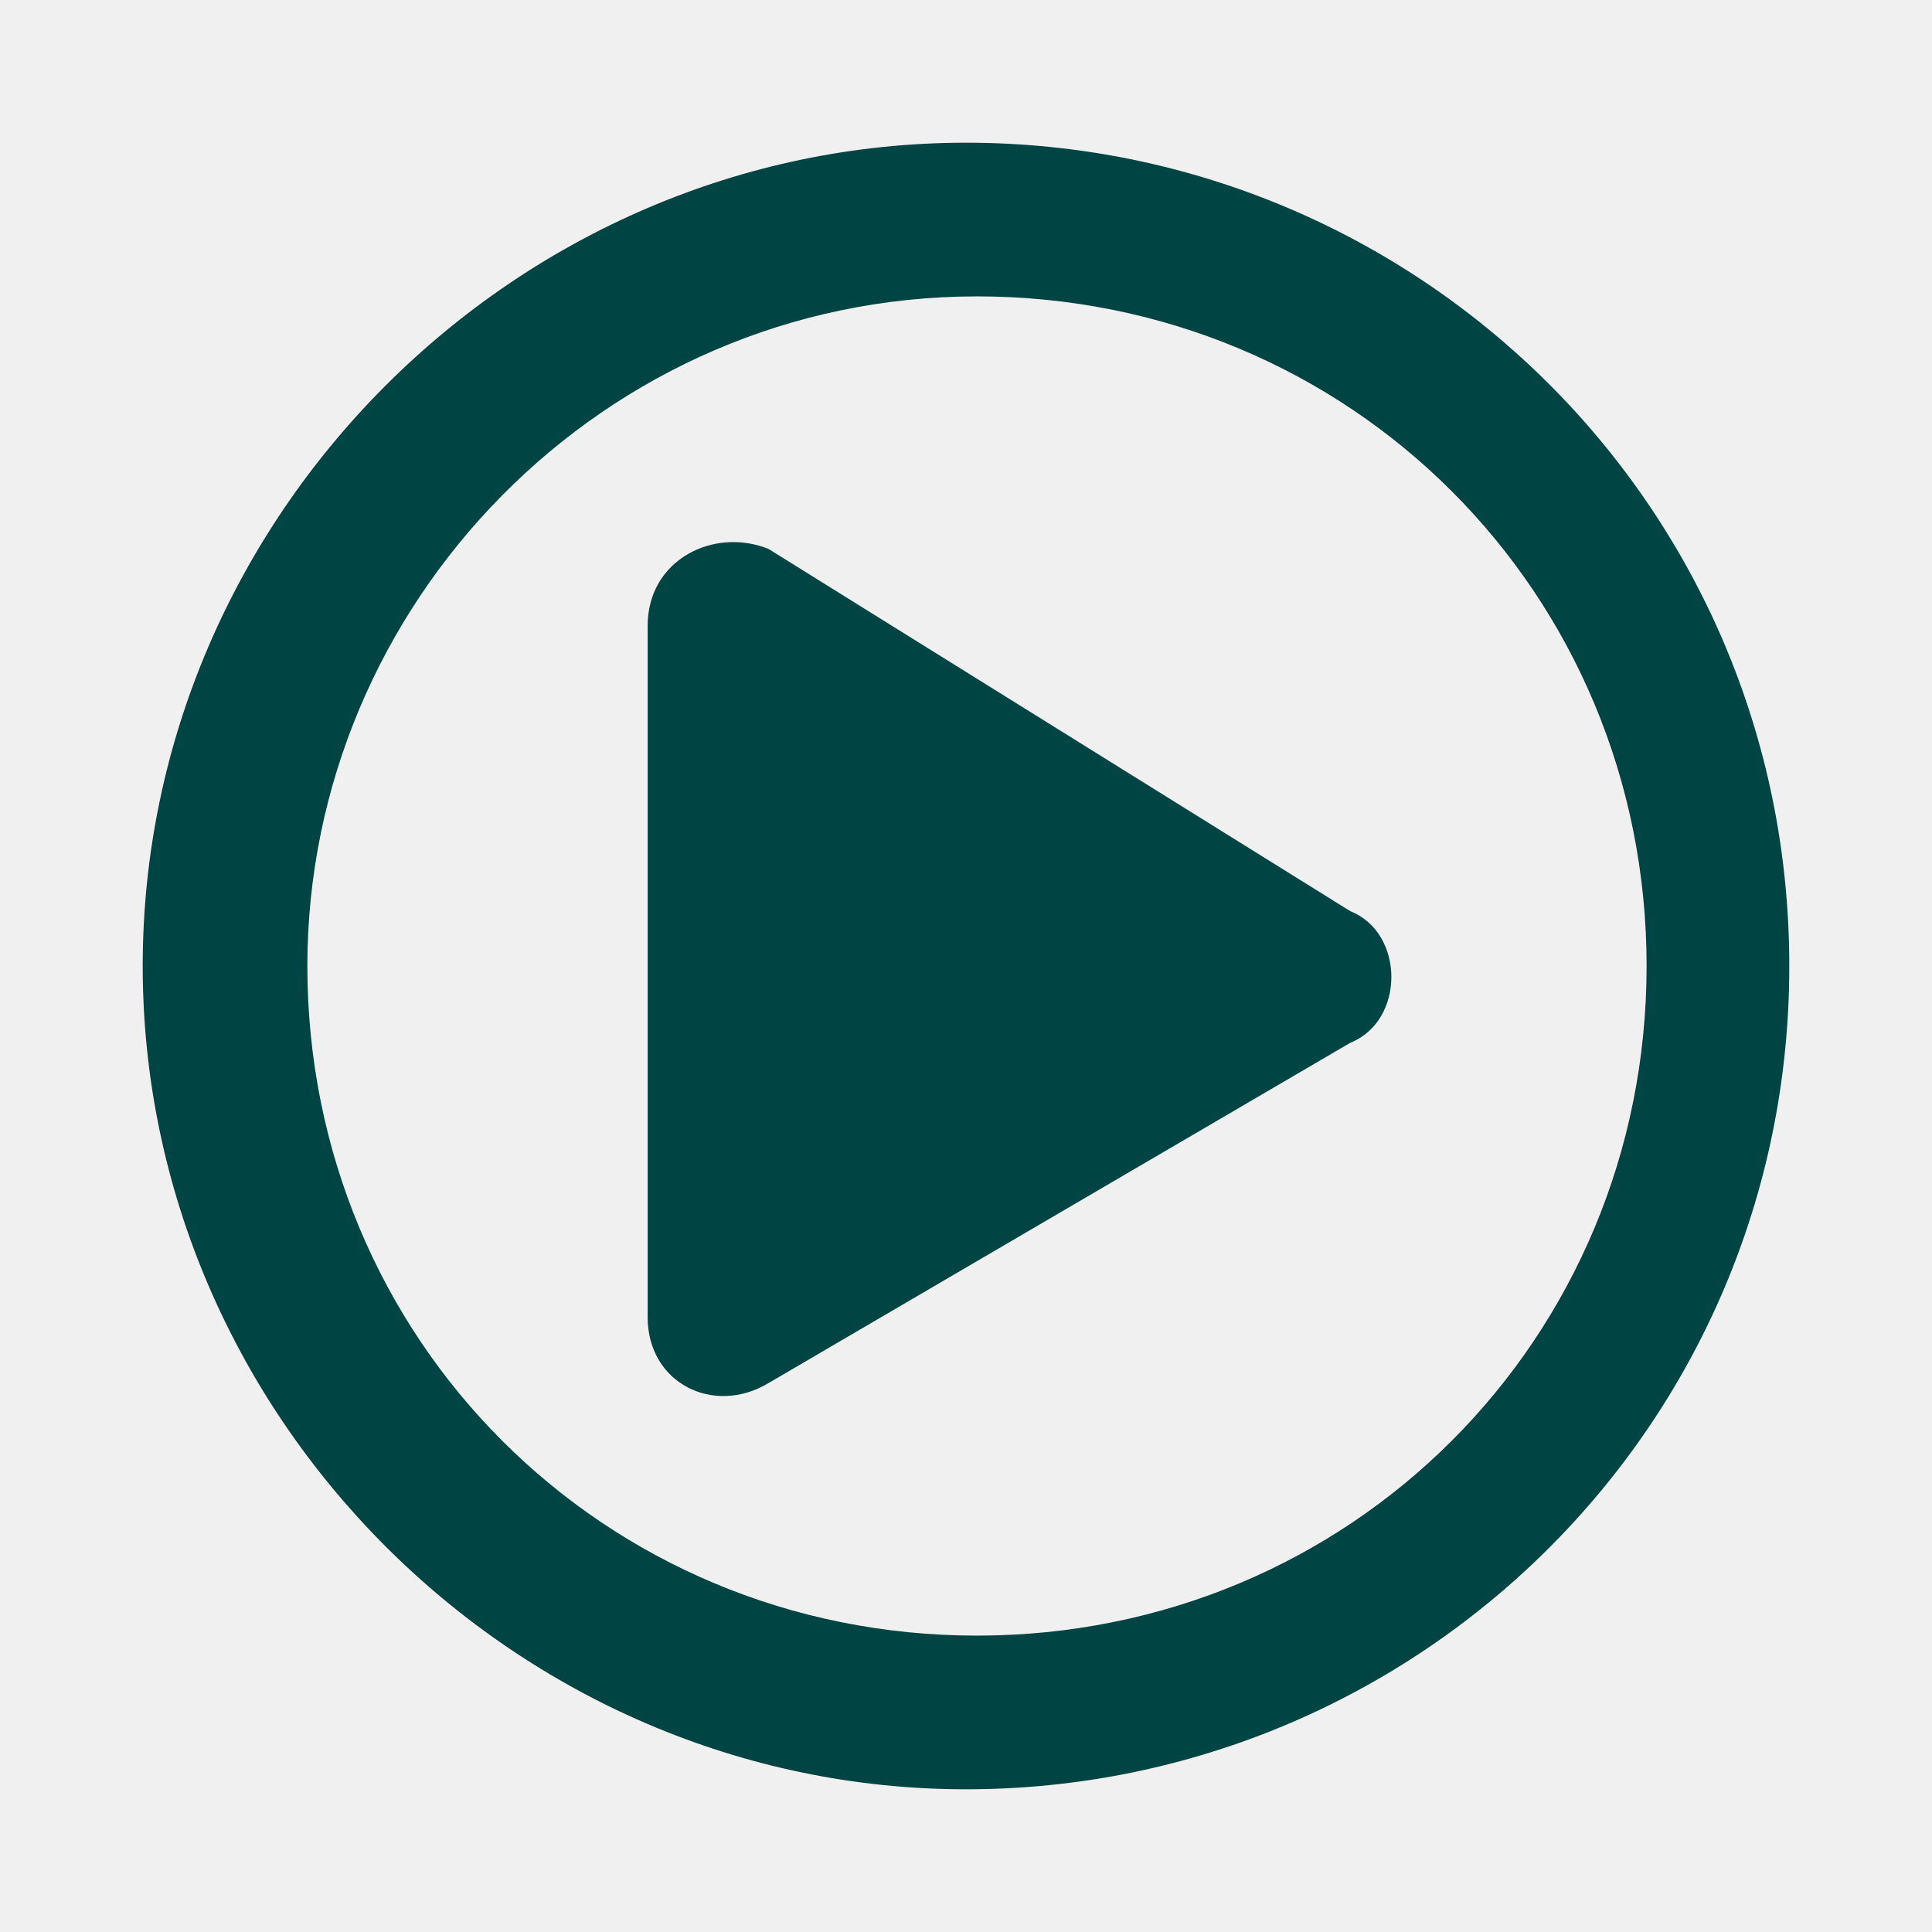
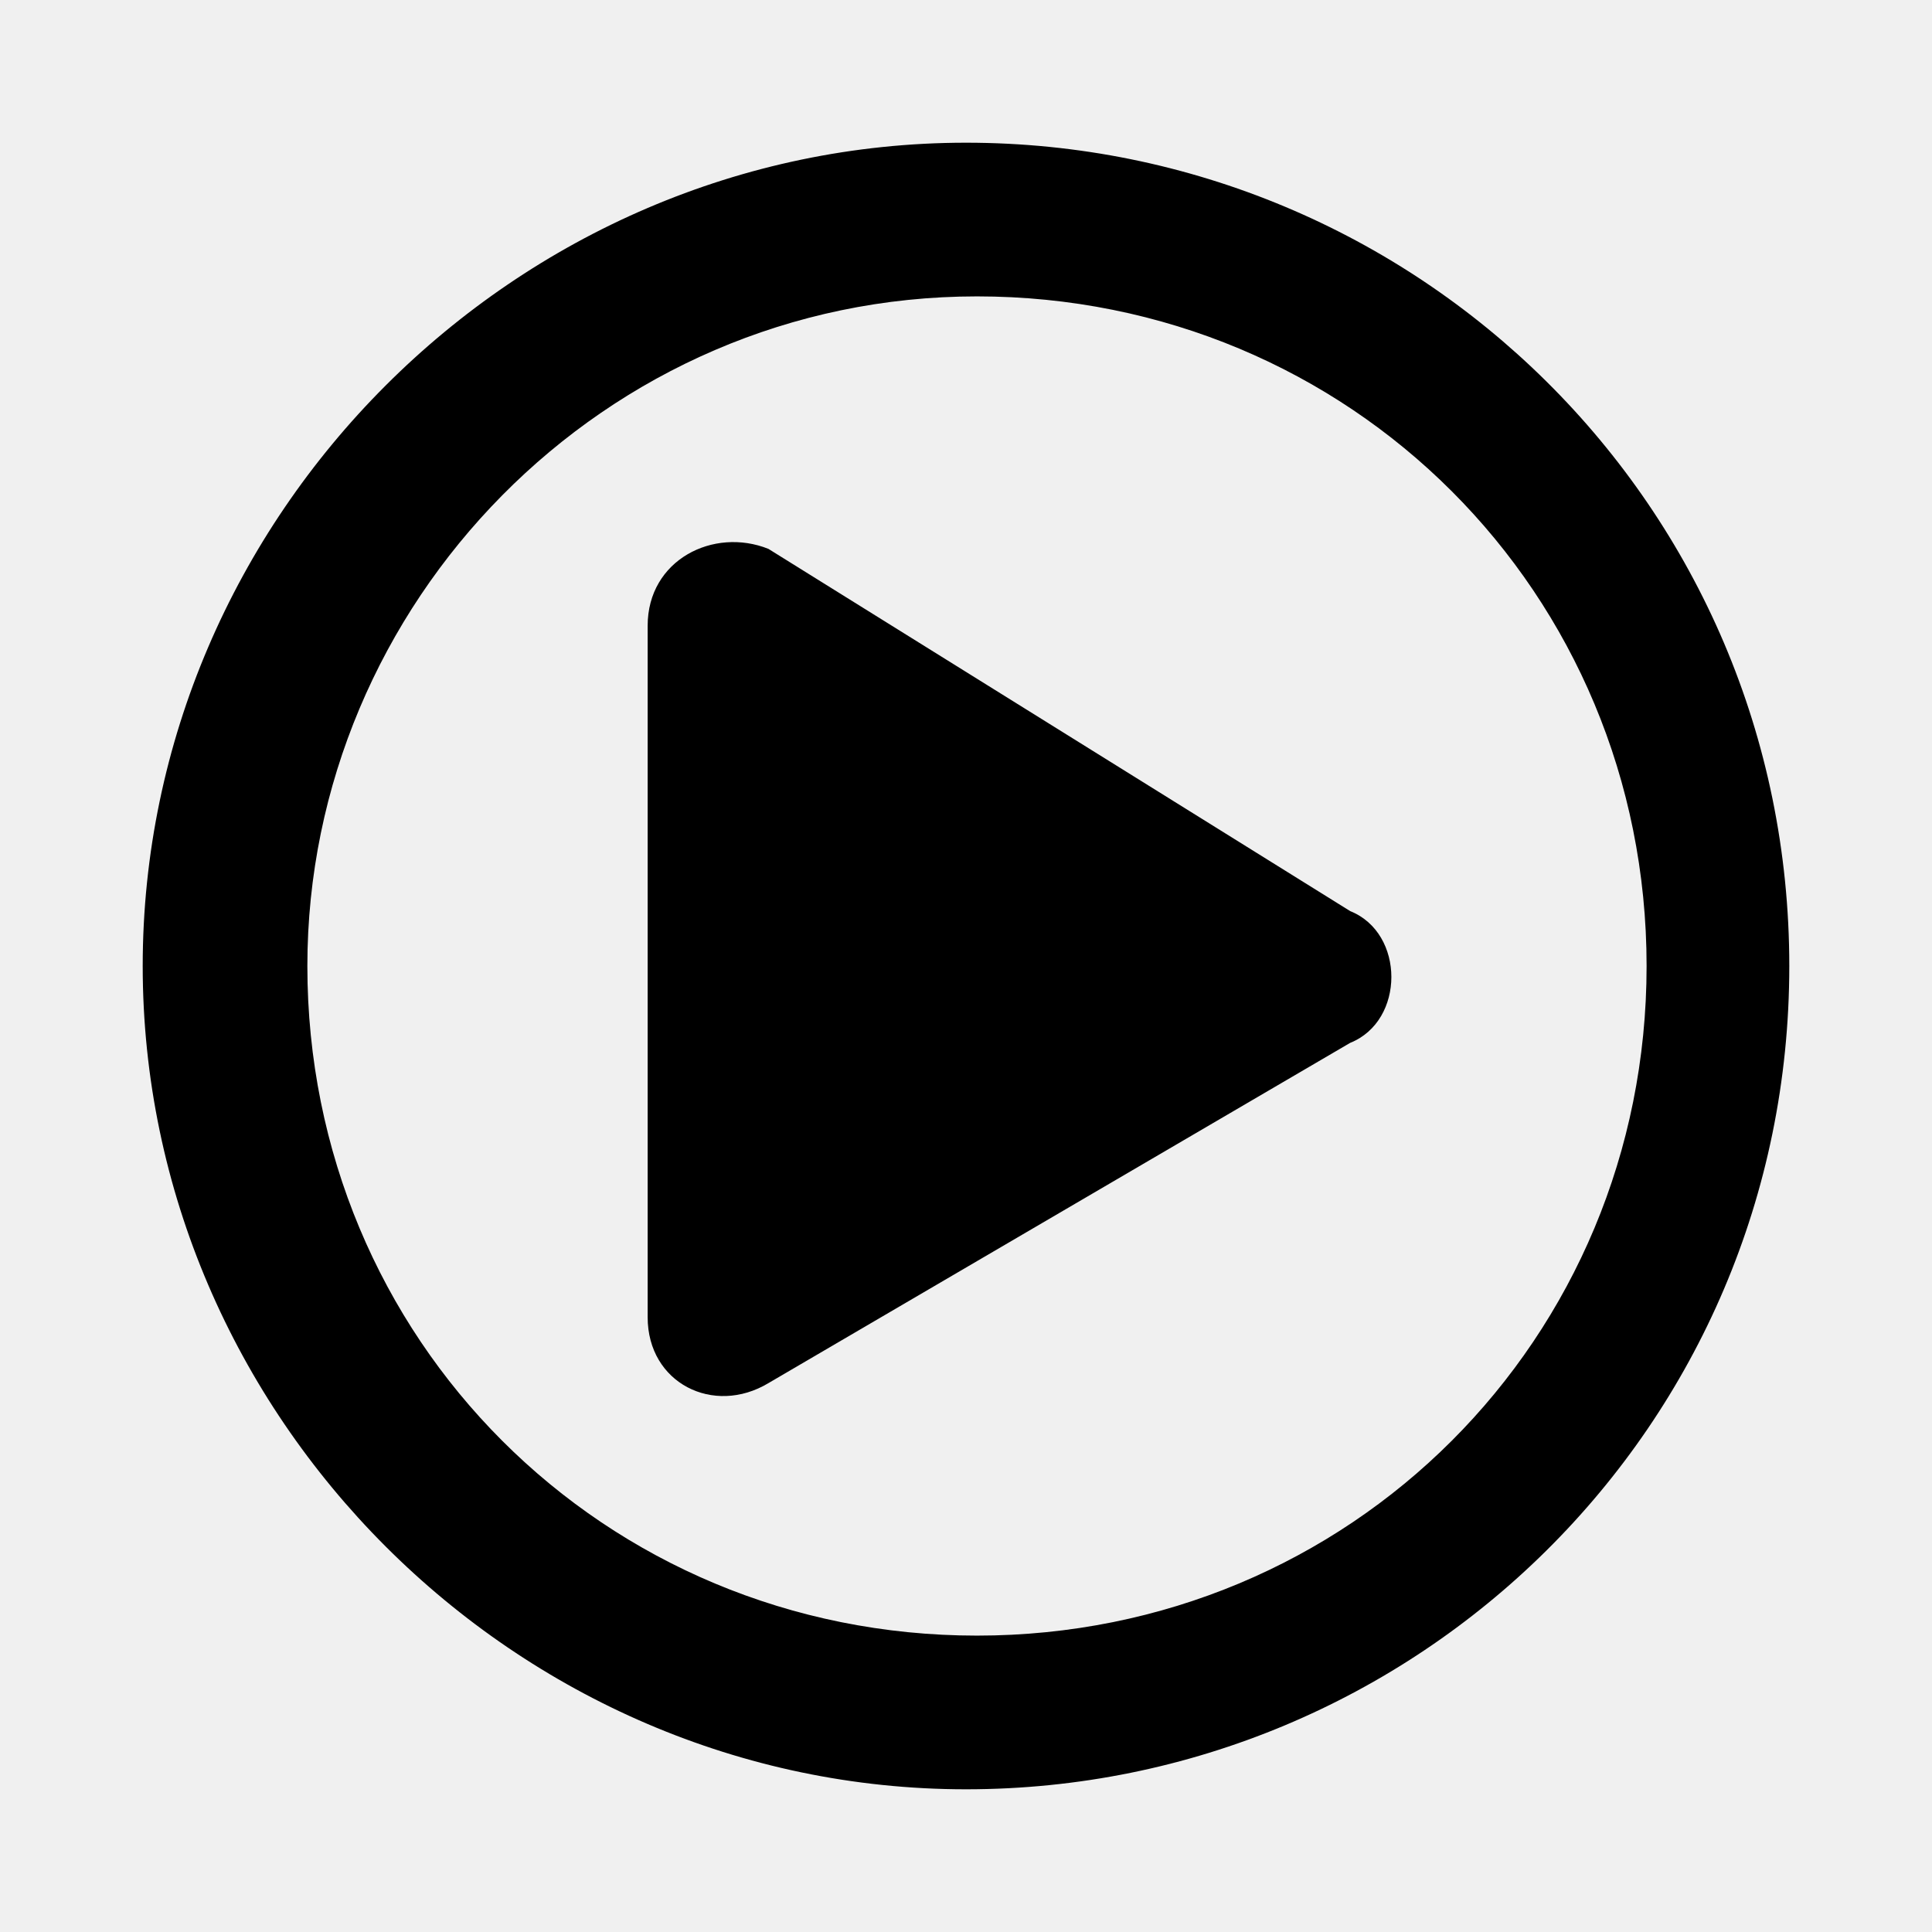
<svg xmlns="http://www.w3.org/2000/svg" version="1.0" x="0px" y="0px" viewBox="0 0 17.6 17.6" style="enable-background:new 0 0 17.6 17.6;" xml:space="preserve">
-   <style type="text/css">
- 	.st0{display:none;}
- 	.st1{display:inline;fill:#B9B9B7;}
- 	.st2{fill:#FFFFFF;}
- 	.st3{fill:#44FFA3;}
- 	.st4{fill:#F0F4F4;}
- 	.st5{clip-path:url(#SVGID_2_);}
- 	.st6{clip-path:url(#SVGID_4_);}
- 	.st7{fill:#44FFA7;}
- 	.st8{clip-path:url(#SVGID_6_);}
- 	.st9{opacity:0.25;fill:none;stroke:#004444;stroke-miterlimit:10;}
- 	.st10{clip-path:url(#SVGID_8_);}
- 	.st11{fill:#E69302;}
- 	.st12{clip-path:url(#SVGID_10_);}
- 	.st13{clip-path:url(#SVGID_12_);}
- 	.st14{clip-path:url(#SVGID_14_);}
- 	.st15{opacity:0.2;fill:none;stroke:#004444;stroke-miterlimit:10;}
- 	.st16{fill:none;stroke:#004444;stroke-miterlimit:10;}
- 	.st17{opacity:0.25;fill:none;stroke:#004444;stroke-width:1.026;stroke-miterlimit:10;}
- 	.st18{clip-path:url(#SVGID_16_);}
- 	.st19{clip-path:url(#SVGID_18_);}
- 	.st20{fill:#004444;}
- 	.st21{fill:#ED9A02;}
- 	.st22{fill:url(#SVGID_21_);}
- 	.st23{fill:none;stroke:#FFFFFF;stroke-miterlimit:10;}
- 	.st24{opacity:0.15;}
- 	.st25{opacity:6.000000e-02;fill:none;stroke:#004444;stroke-width:15;stroke-miterlimit:10;}
- 	.st26{opacity:0.85;fill:#004444;}
- 	.st27{fill:#EEEEEE;}
- 	.st28{opacity:0.2;fill:none;stroke:#004444;stroke-width:8;stroke-linecap:round;stroke-miterlimit:10;}
- 	.st29{fill:#2F2912;}
- 	.st30{opacity:0.8;fill:#004444;}
- 	.st31{fill:#80807A;}
- 	.st32{fill:#1D1D1B;}
- 	.st33{fill:#002595;}
- 	.st34{fill:none;}
- 	.st35{fill:none;stroke:#004444;stroke-width:1.5;stroke-miterlimit:10;}
- 	.st36{clip-path:url(#SVGID_31_);}
- 	.st37{fill:none;stroke:#C62E7F;stroke-width:0.75;stroke-miterlimit:10;}
- 	.st38{clip-path:url(#SVGID_33_);}
- 	.st39{fill:none;stroke:#C62E7F;stroke-miterlimit:10;}
- 	.st40{display:inline;}
- 	.st41{fill:none;stroke:#C62E7F;stroke-width:0.1;stroke-miterlimit:10;}
- 	.st42{fill:none;stroke:#0085CF;stroke-width:0.136;stroke-miterlimit:10;}
- 	.st43{fill:none;stroke:#0085CF;stroke-width:0.138;stroke-miterlimit:10;}
- 	.st44{display:inline;fill:none;stroke:#C62E7F;stroke-width:0.1;stroke-miterlimit:10;}
- </style>
-   <g id="Ebene_2" class="st0">
-     <rect x="-12075.4" y="-7471.8" class="st1" width="16487.4" height="16487.4" />
-   </g>
  <g id="Ebene_1">
    <path class="st20" d="M12.3,8.3L7,5C6.5,4.8,5.9,5.1,5.9,5.7V12c0,0.6,0.6,0.9,1.1,0.6l5.3-3.1C12.8,9.3,12.8,8.5,12.3,8.3z    M16.3,8.8c0-4.2-3.4-7.5-7.5-7.5S1.3,4.7,1.3,8.8s3.4,7.5,7.5,7.5S16.3,13,16.3,8.8z M2.8,8.8c0-3.3,2.7-6.1,6.1-6.1   s6.1,2.7,6.1,6.1s-2.7,6.1-6.1,6.1S2.8,12.2,2.8,8.8z" />
  </g>
-   <g id="Grid" class="st0">
- </g>
</svg>
